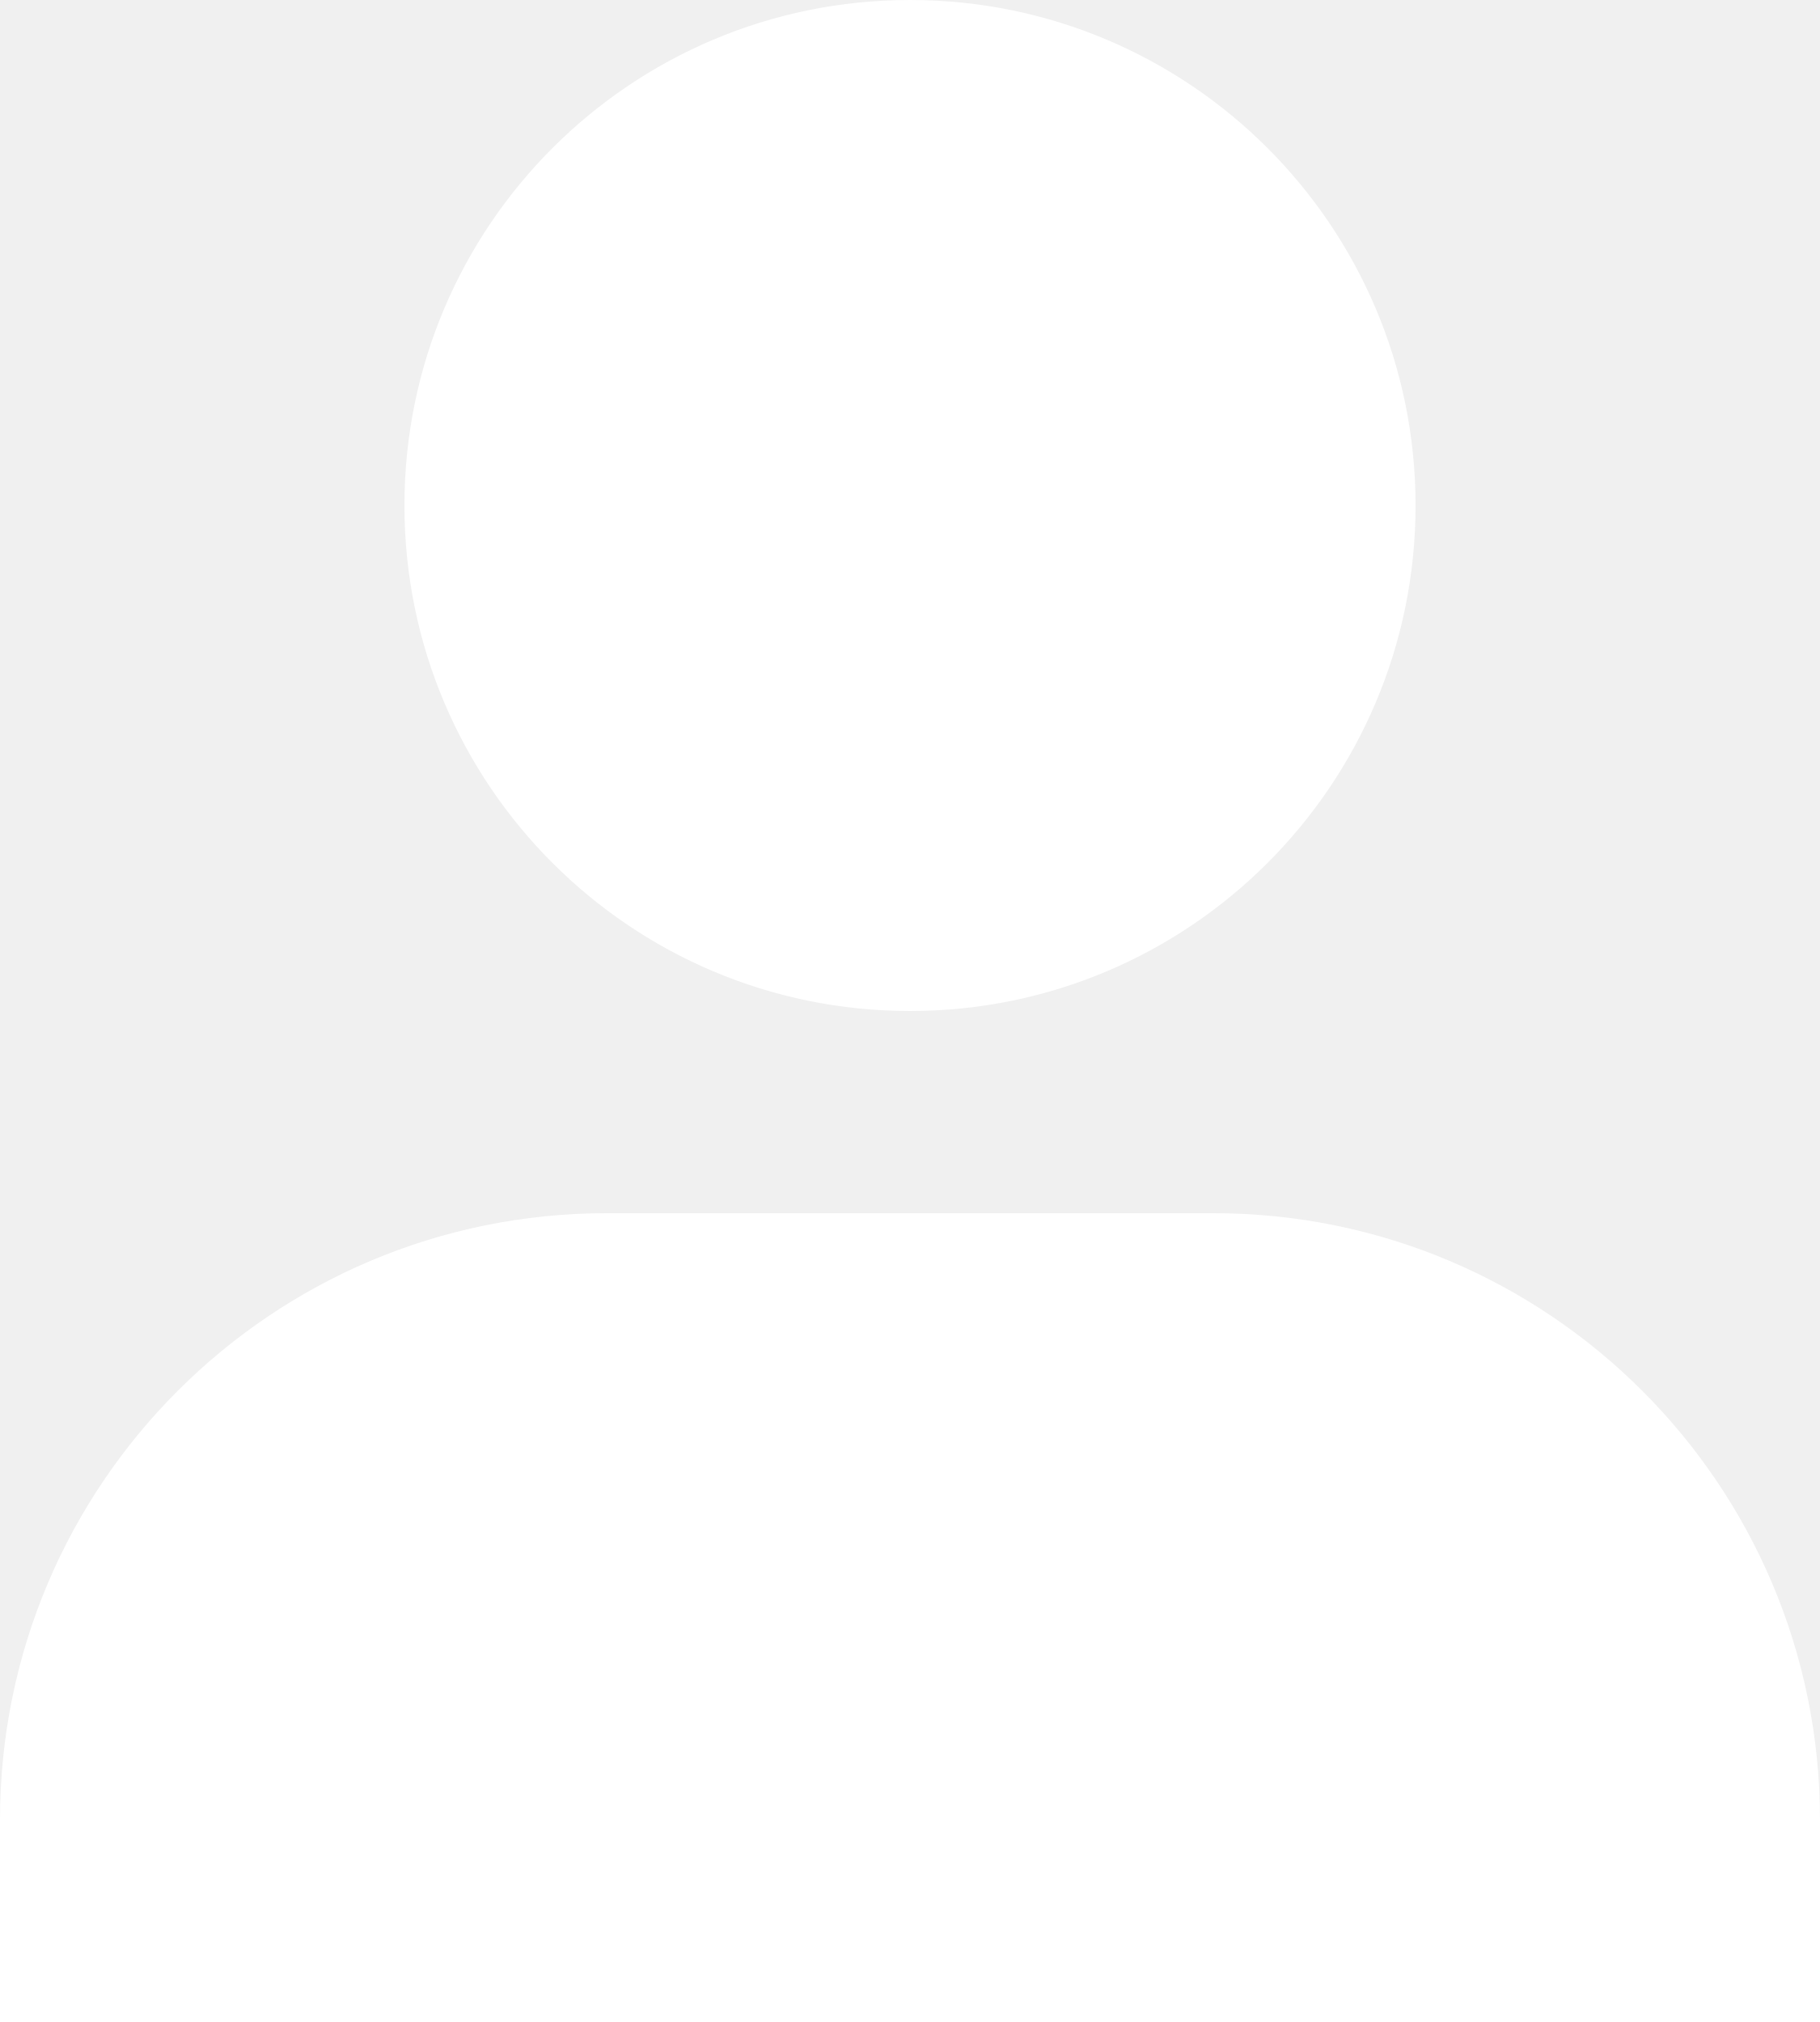
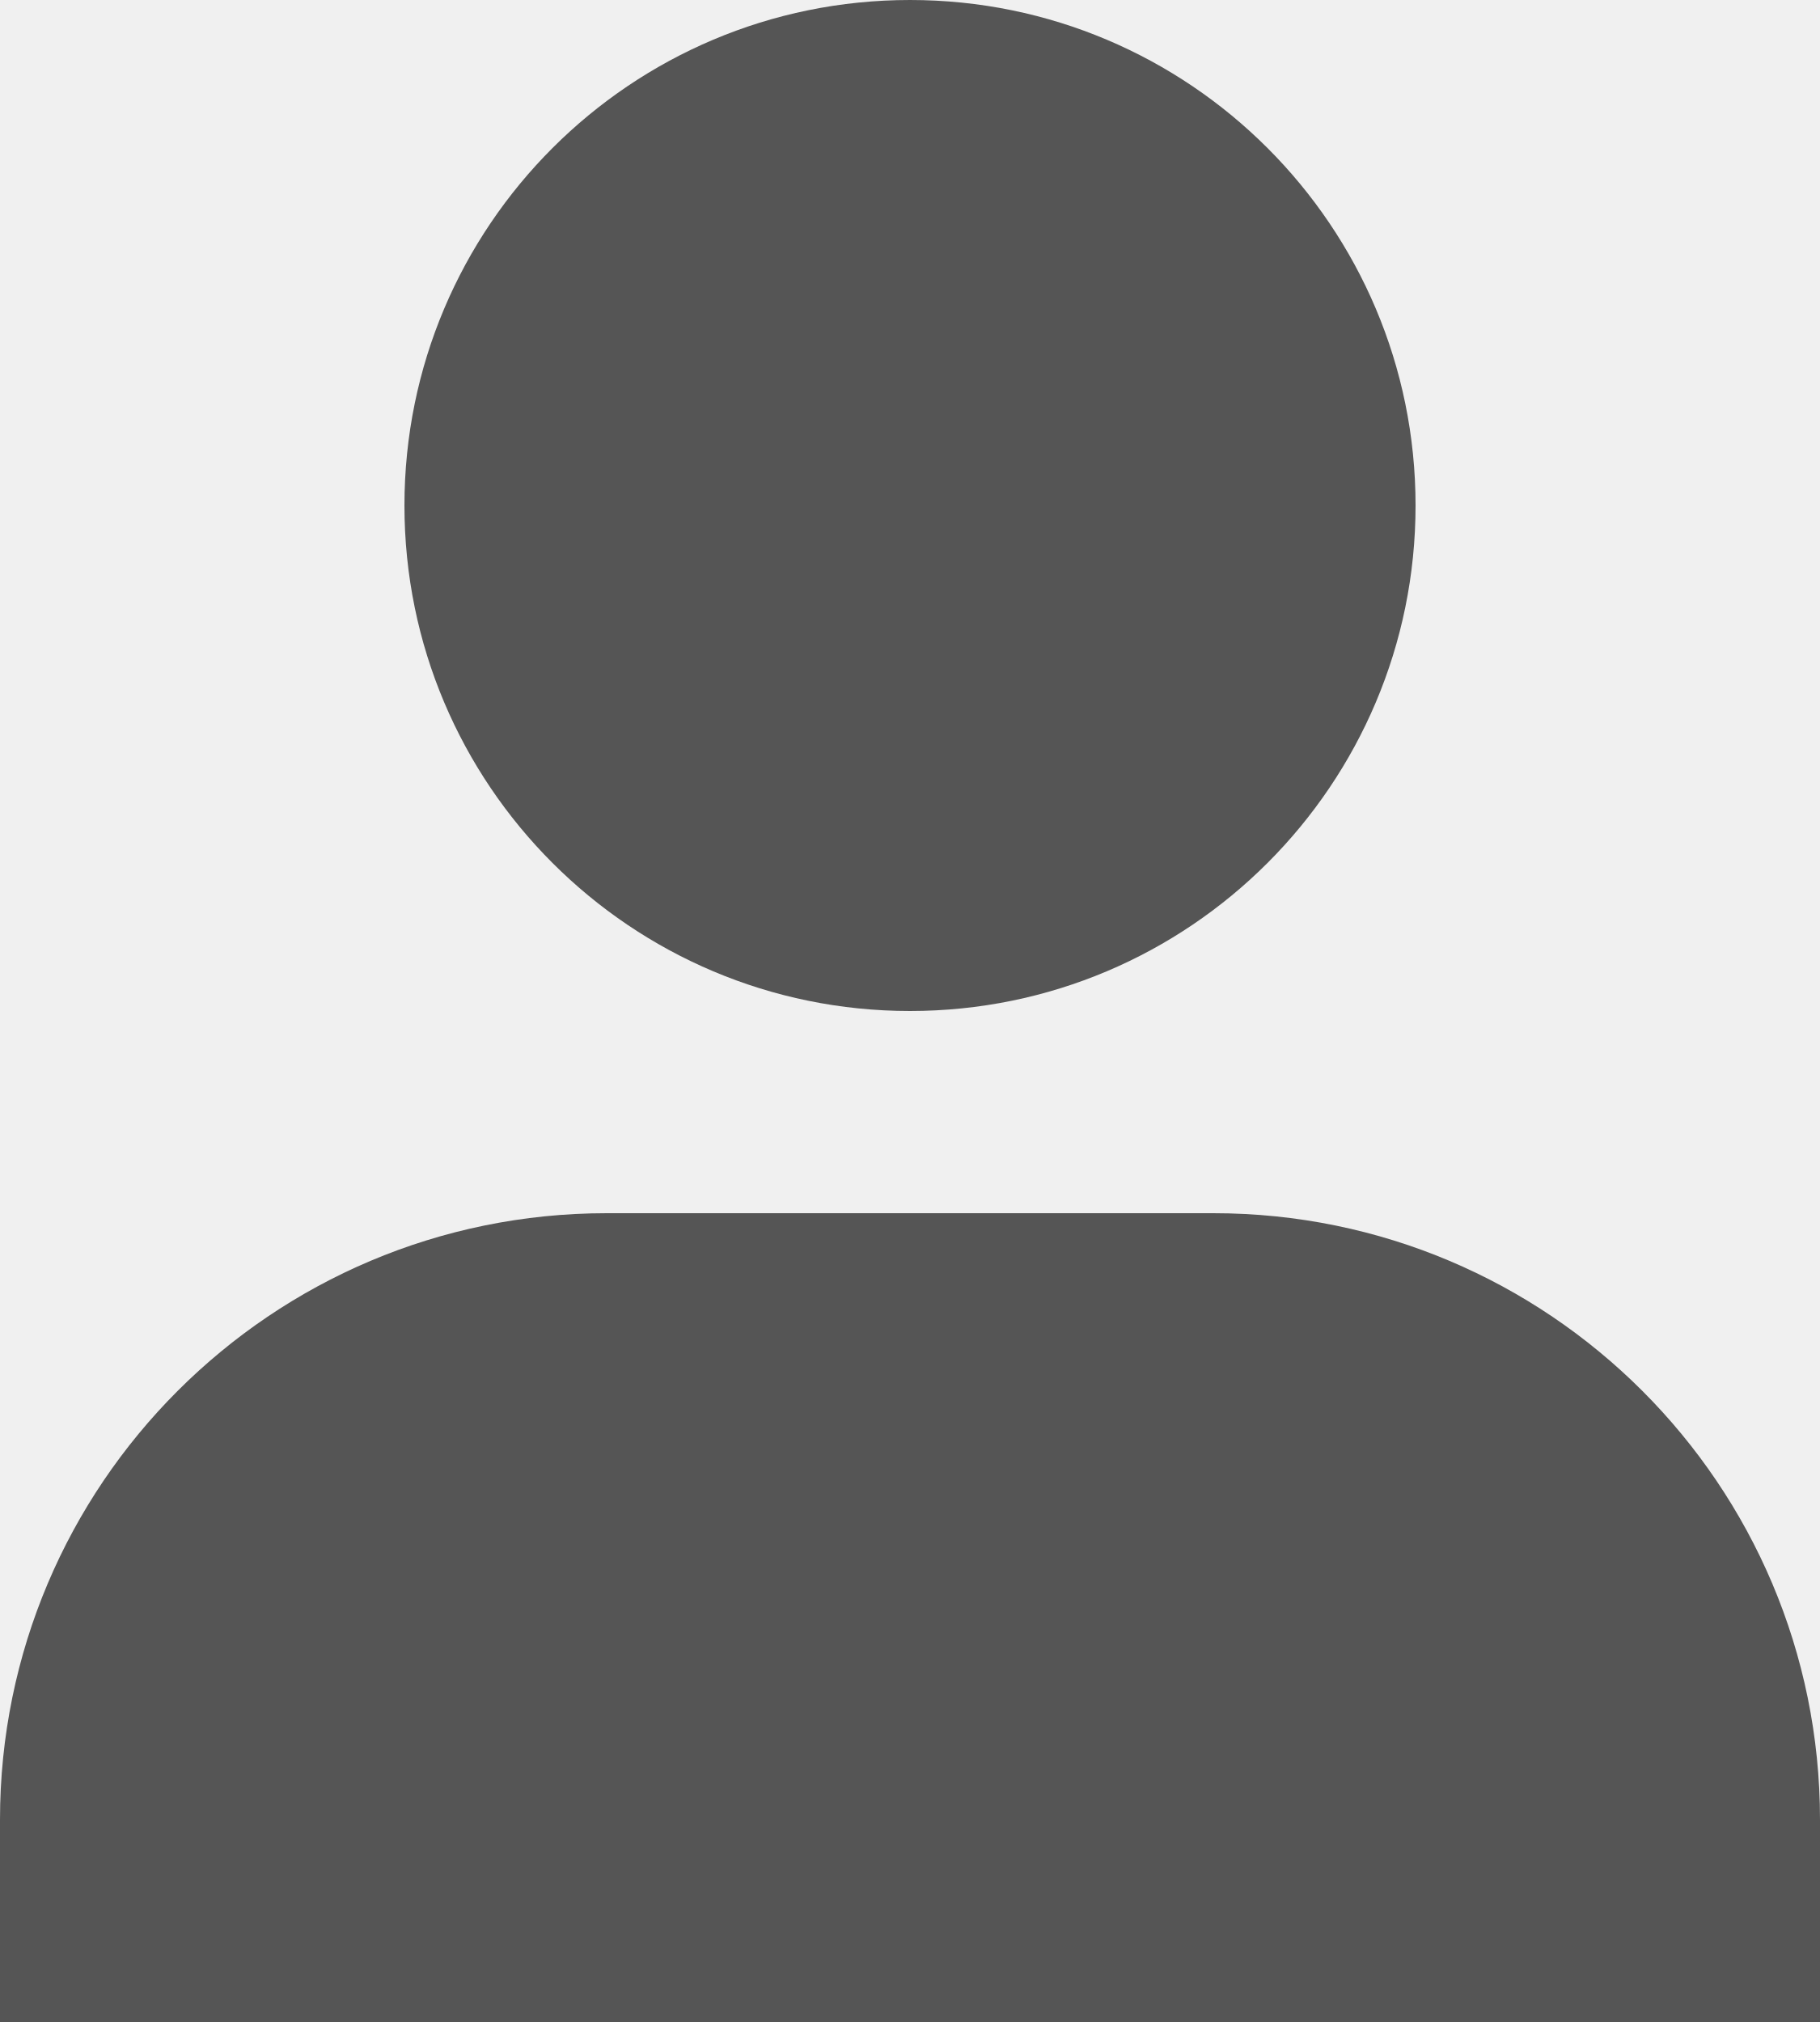
<svg xmlns="http://www.w3.org/2000/svg" width="9px" height="10px" viewBox="0 0 9 10" version="1.1">
  <defs />
  <g id="Artboards" stroke="none" stroke-width="1" fill="none" fill-rule="evenodd">
-     <g id="V5-START-grid-veiw" transform="translate(-887, -468)" fill="#FFFFFF">
+     <g id="V5-START-grid-veiw" transform="translate(-887, -468)" fill="#555555">
      <g id="recent-diagrams" transform="translate(428, 442)">
        <g id="my-diagrams" transform="translate(448, 18)">
          <path d="M15.5,13 C14.119,13 13,11.881 13,10.5 C13,9.119 14.119,8 15.5,8 C16.881,8 18,9.119 18,10.5 C18,11.881 16.881,13 15.5,13 Z M14,14 L17,14 C18.657,14 20,15.343 20,17 L20,18 L11,18 L11,17 C11,15.343 12.343,14 14,14 Z" id="Combined-Shape-Copy" />
        </g>
      </g>
    </g>
  </g>
</svg>
